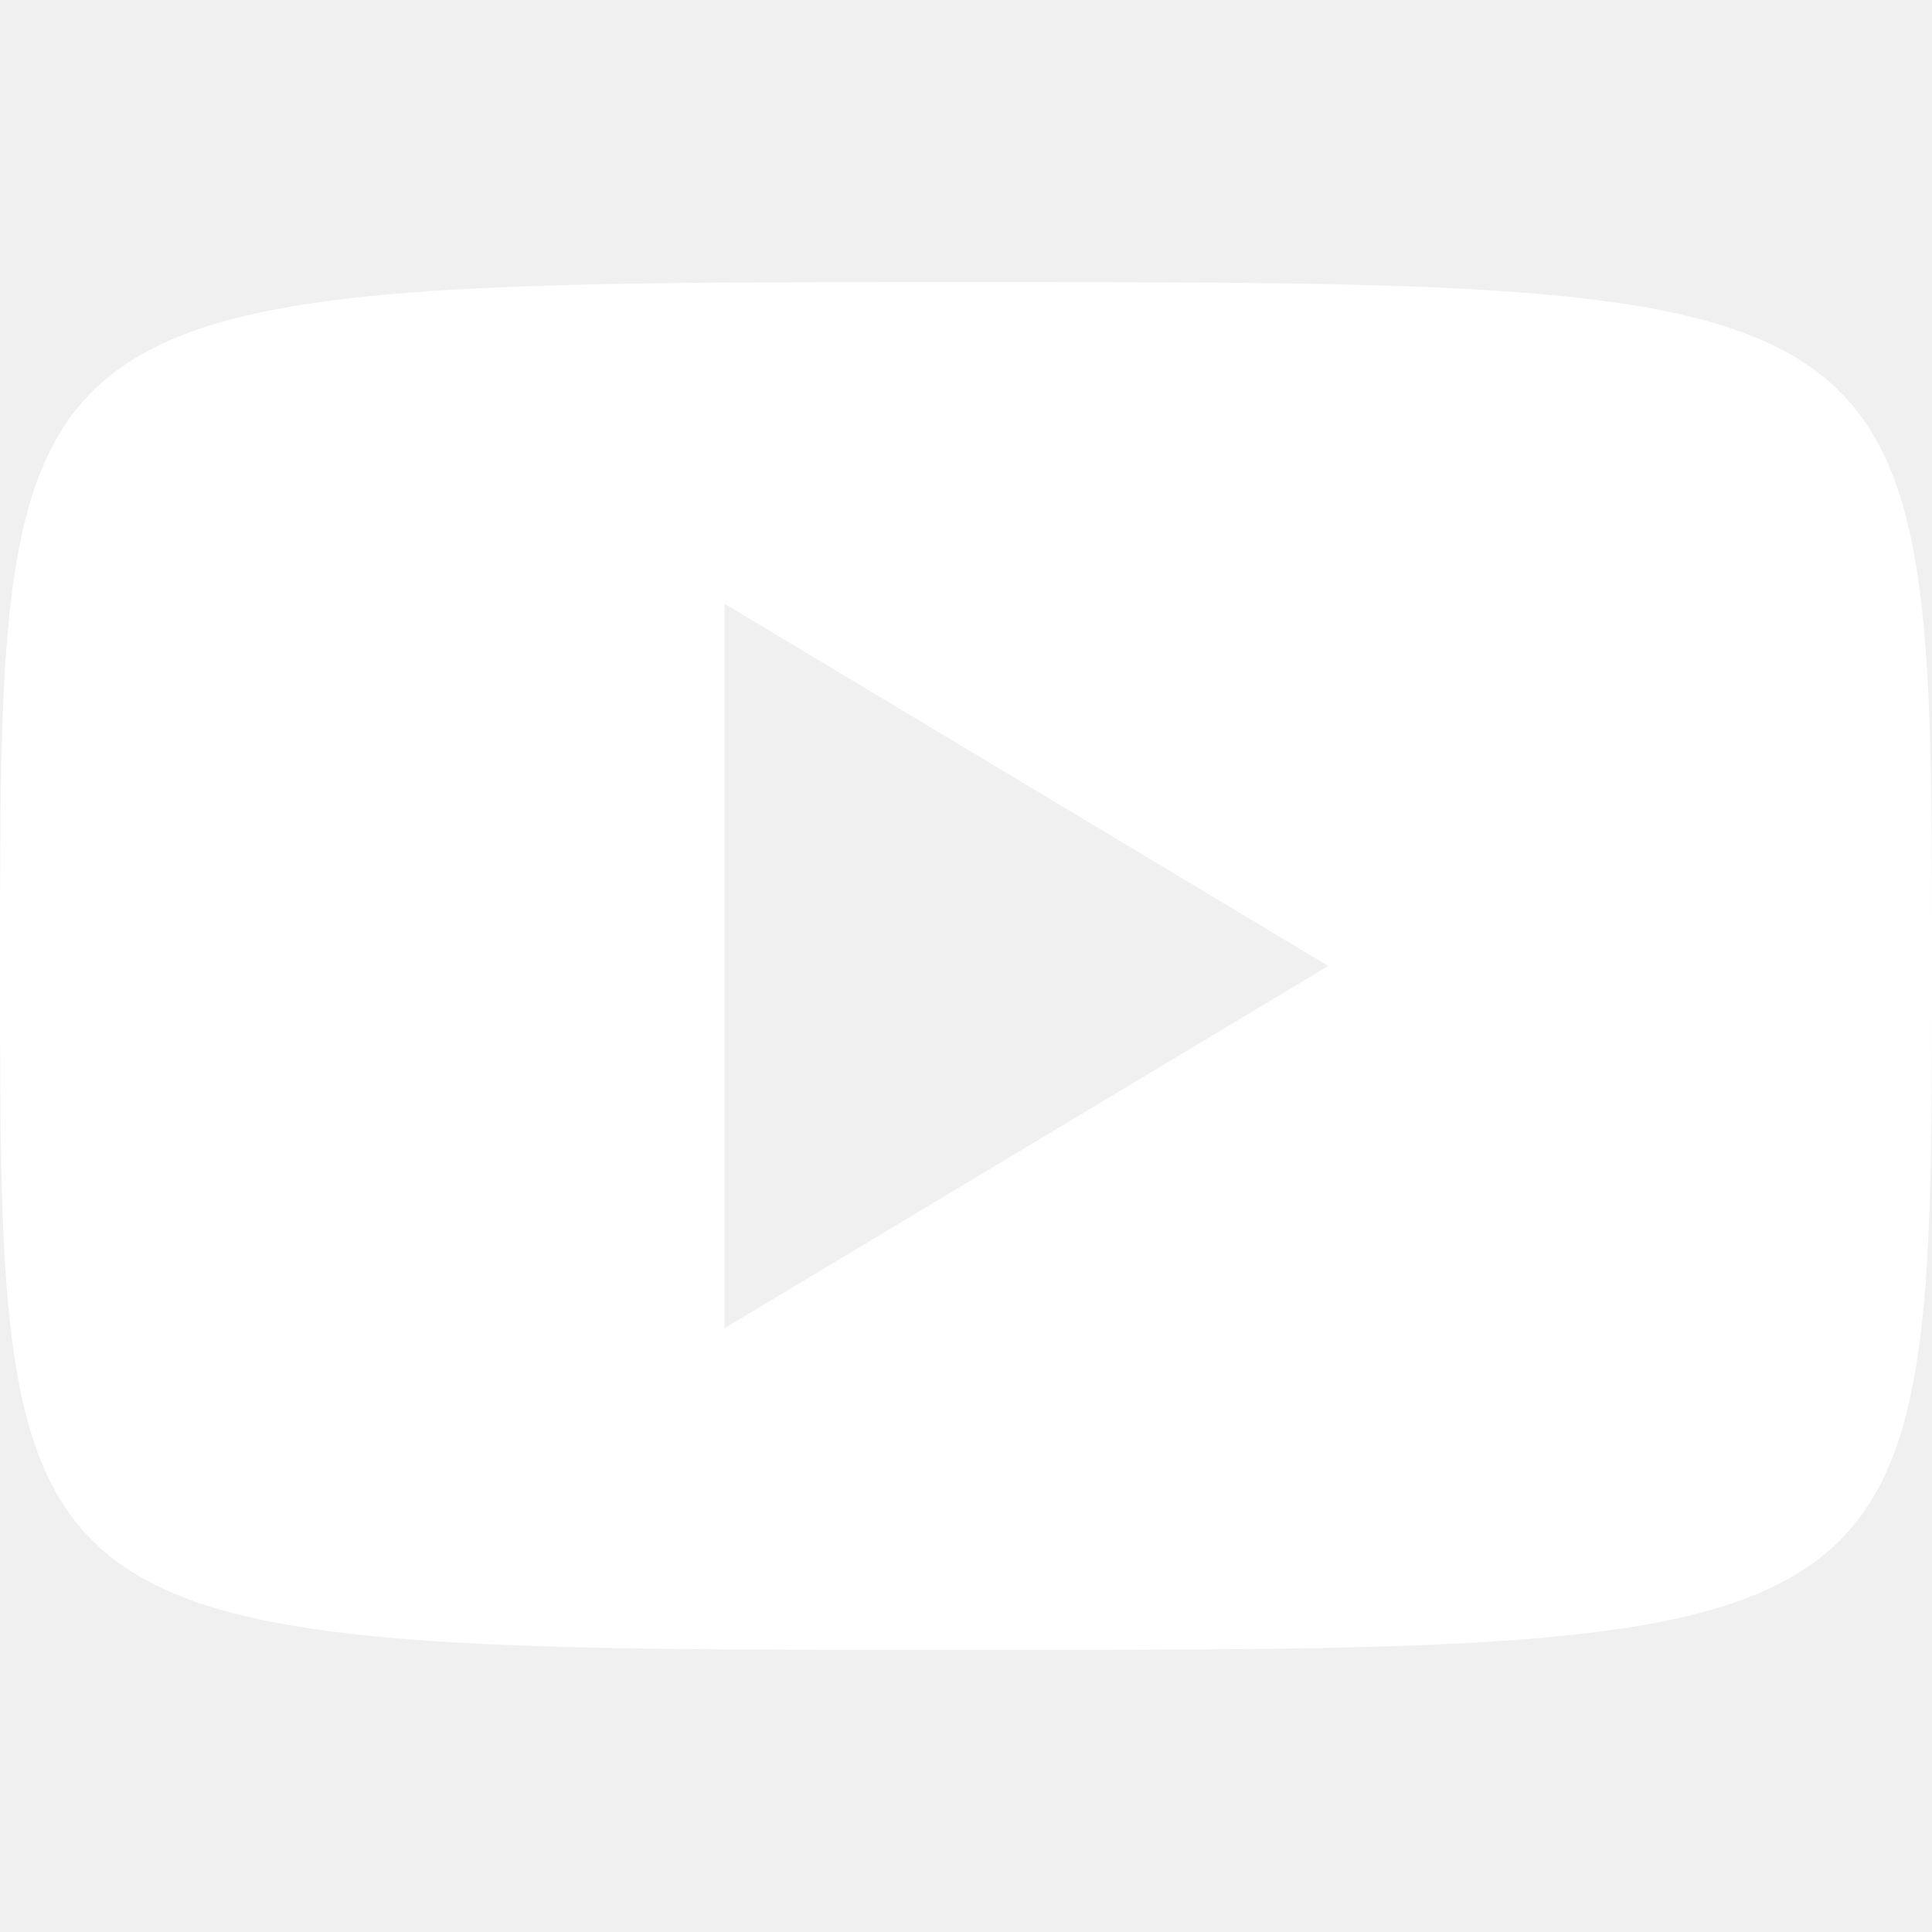
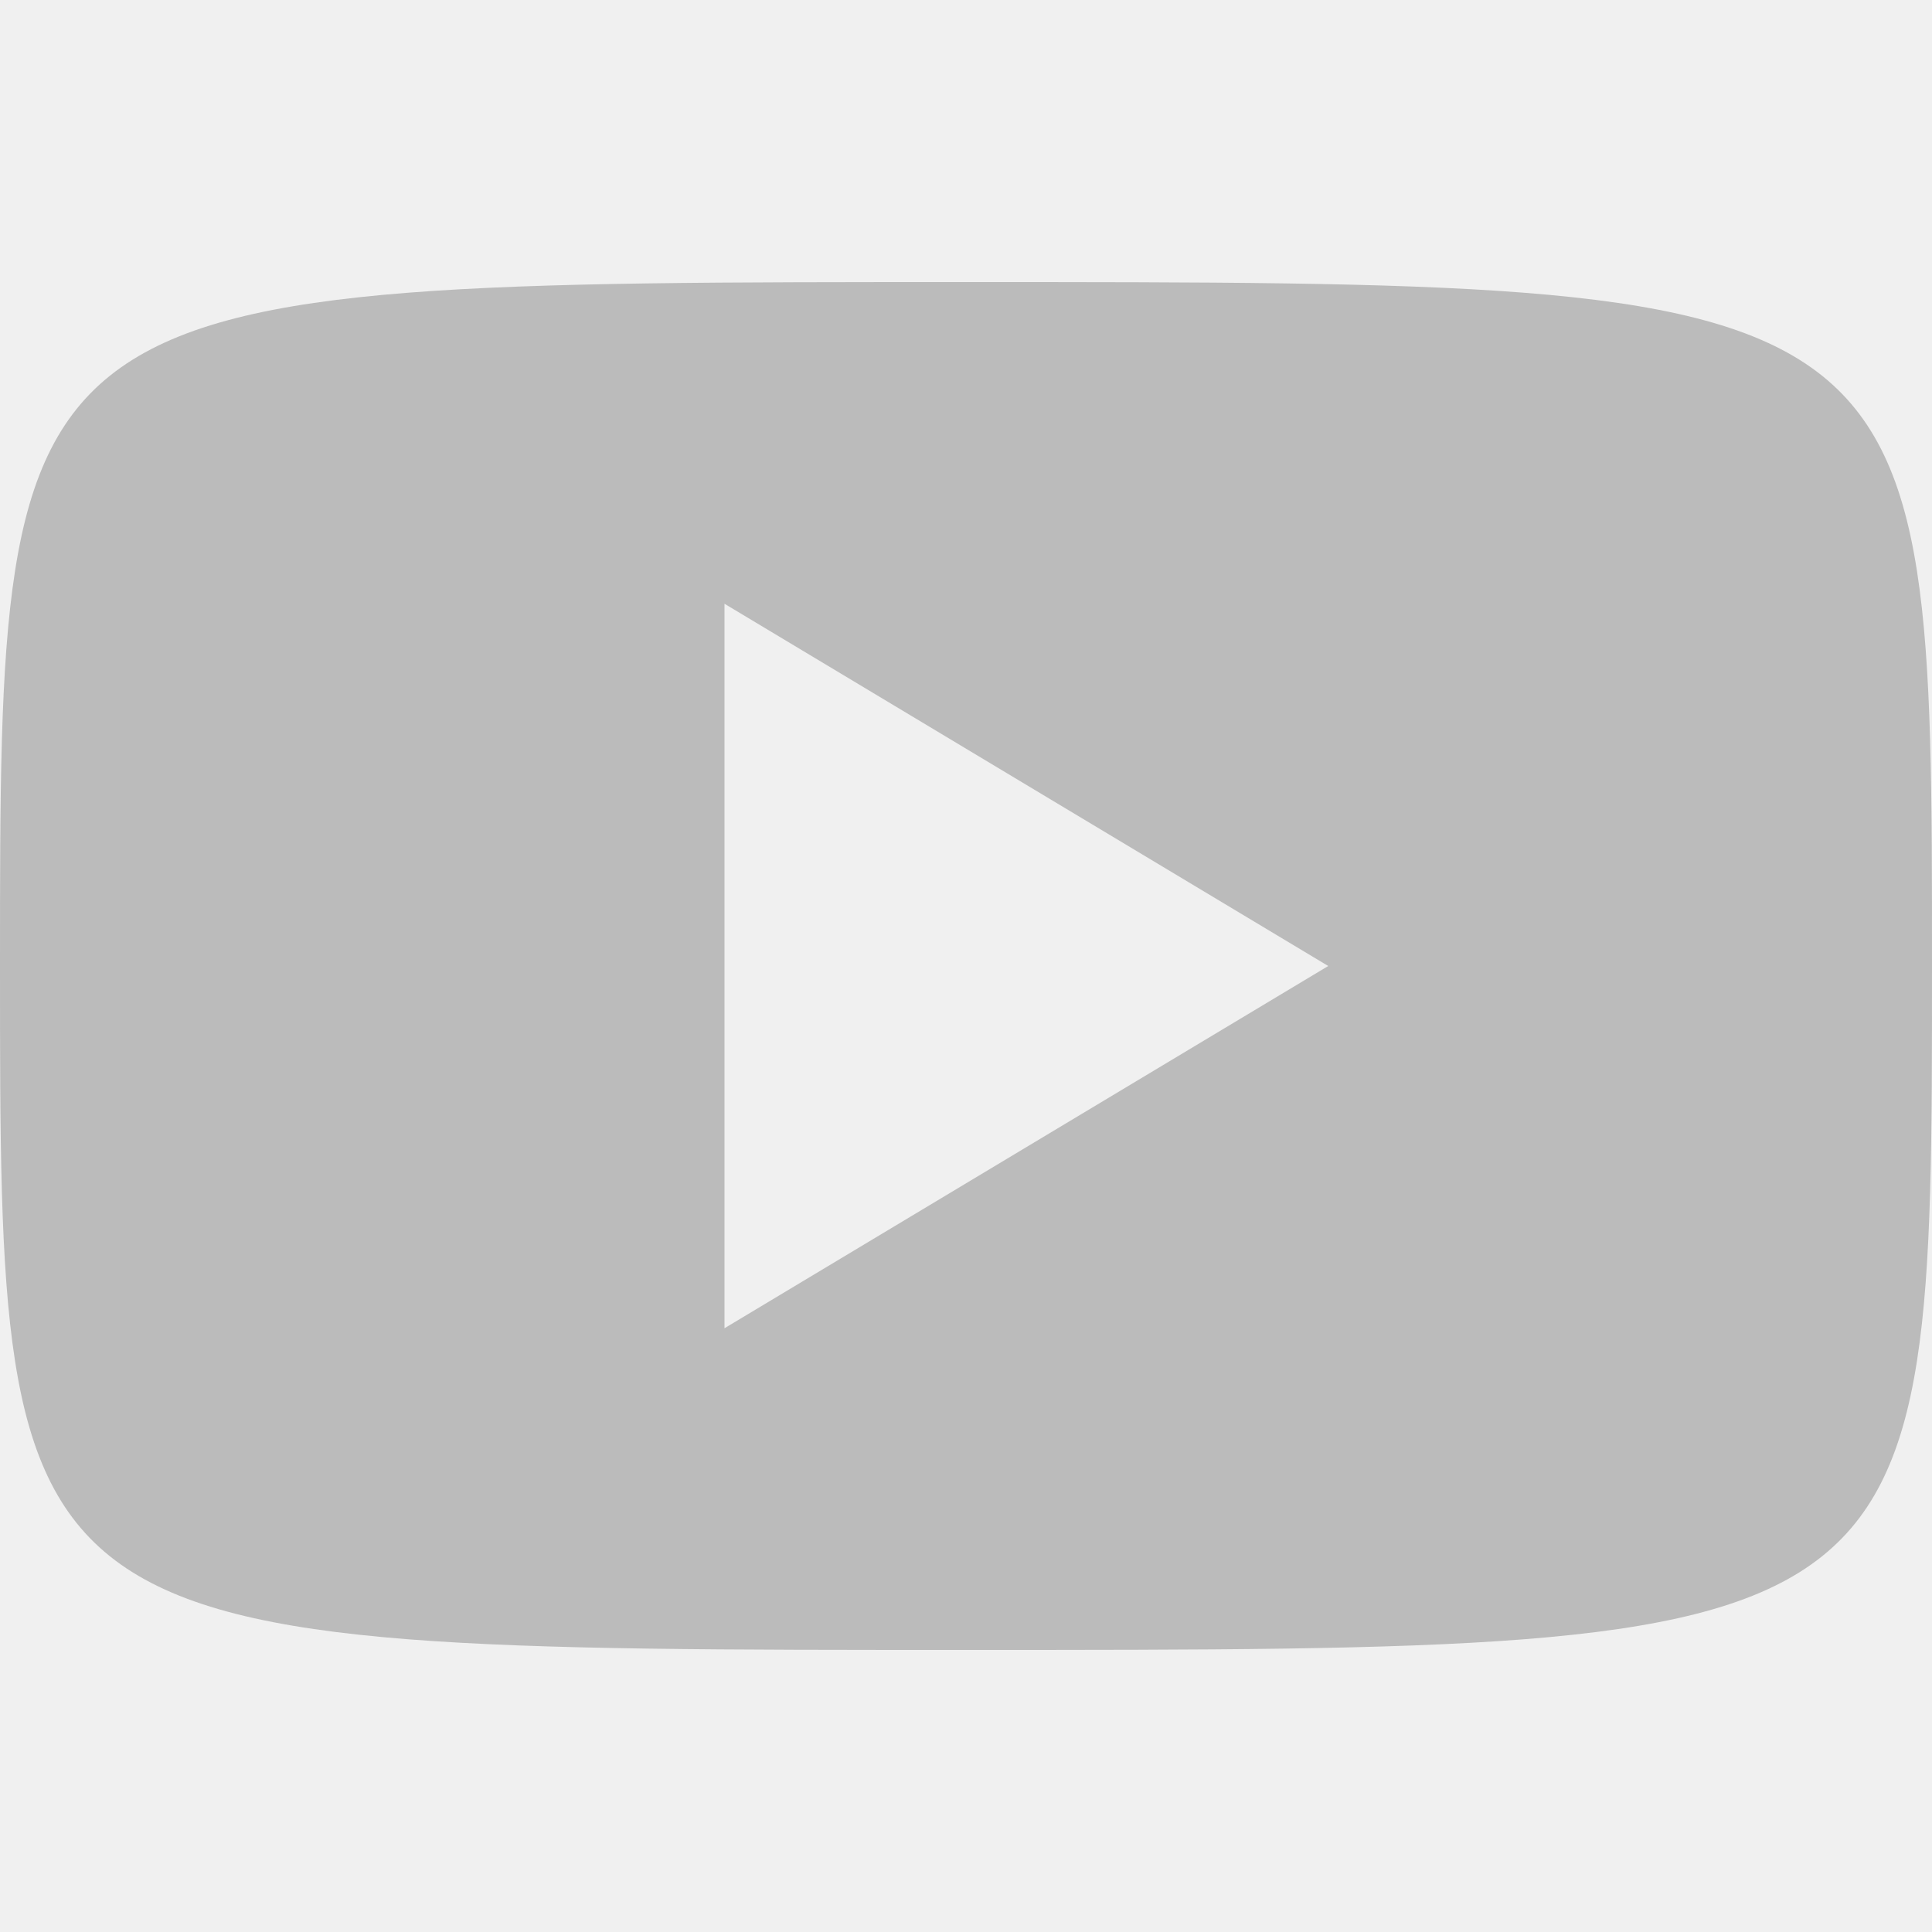
<svg xmlns="http://www.w3.org/2000/svg" xmlns:xlink="http://www.w3.org/1999/xlink" class="c-nav__socialIcon" width="16" height="16">
  <defs>
    <symbol id="youtube" viewBox="0 0 16 16">
-       <path d="M16,8c0,5.664,0,5.664-8,5.664S0,13.664,0,8,0,2.336,8,2.336,16,2.336,16,8ZM11,8,6,5v6Z" />
+       <path fill="#bbb" d="M16,8c0,5.664,0,5.664-8,5.664S0,13.664,0,8,0,2.336,8,2.336,16,2.336,16,8ZM11,8,6,5v6Z" />
    </symbol>
  </defs>
  <use xlink:href="#youtube" fill="#FFFFFF" />
</svg>
